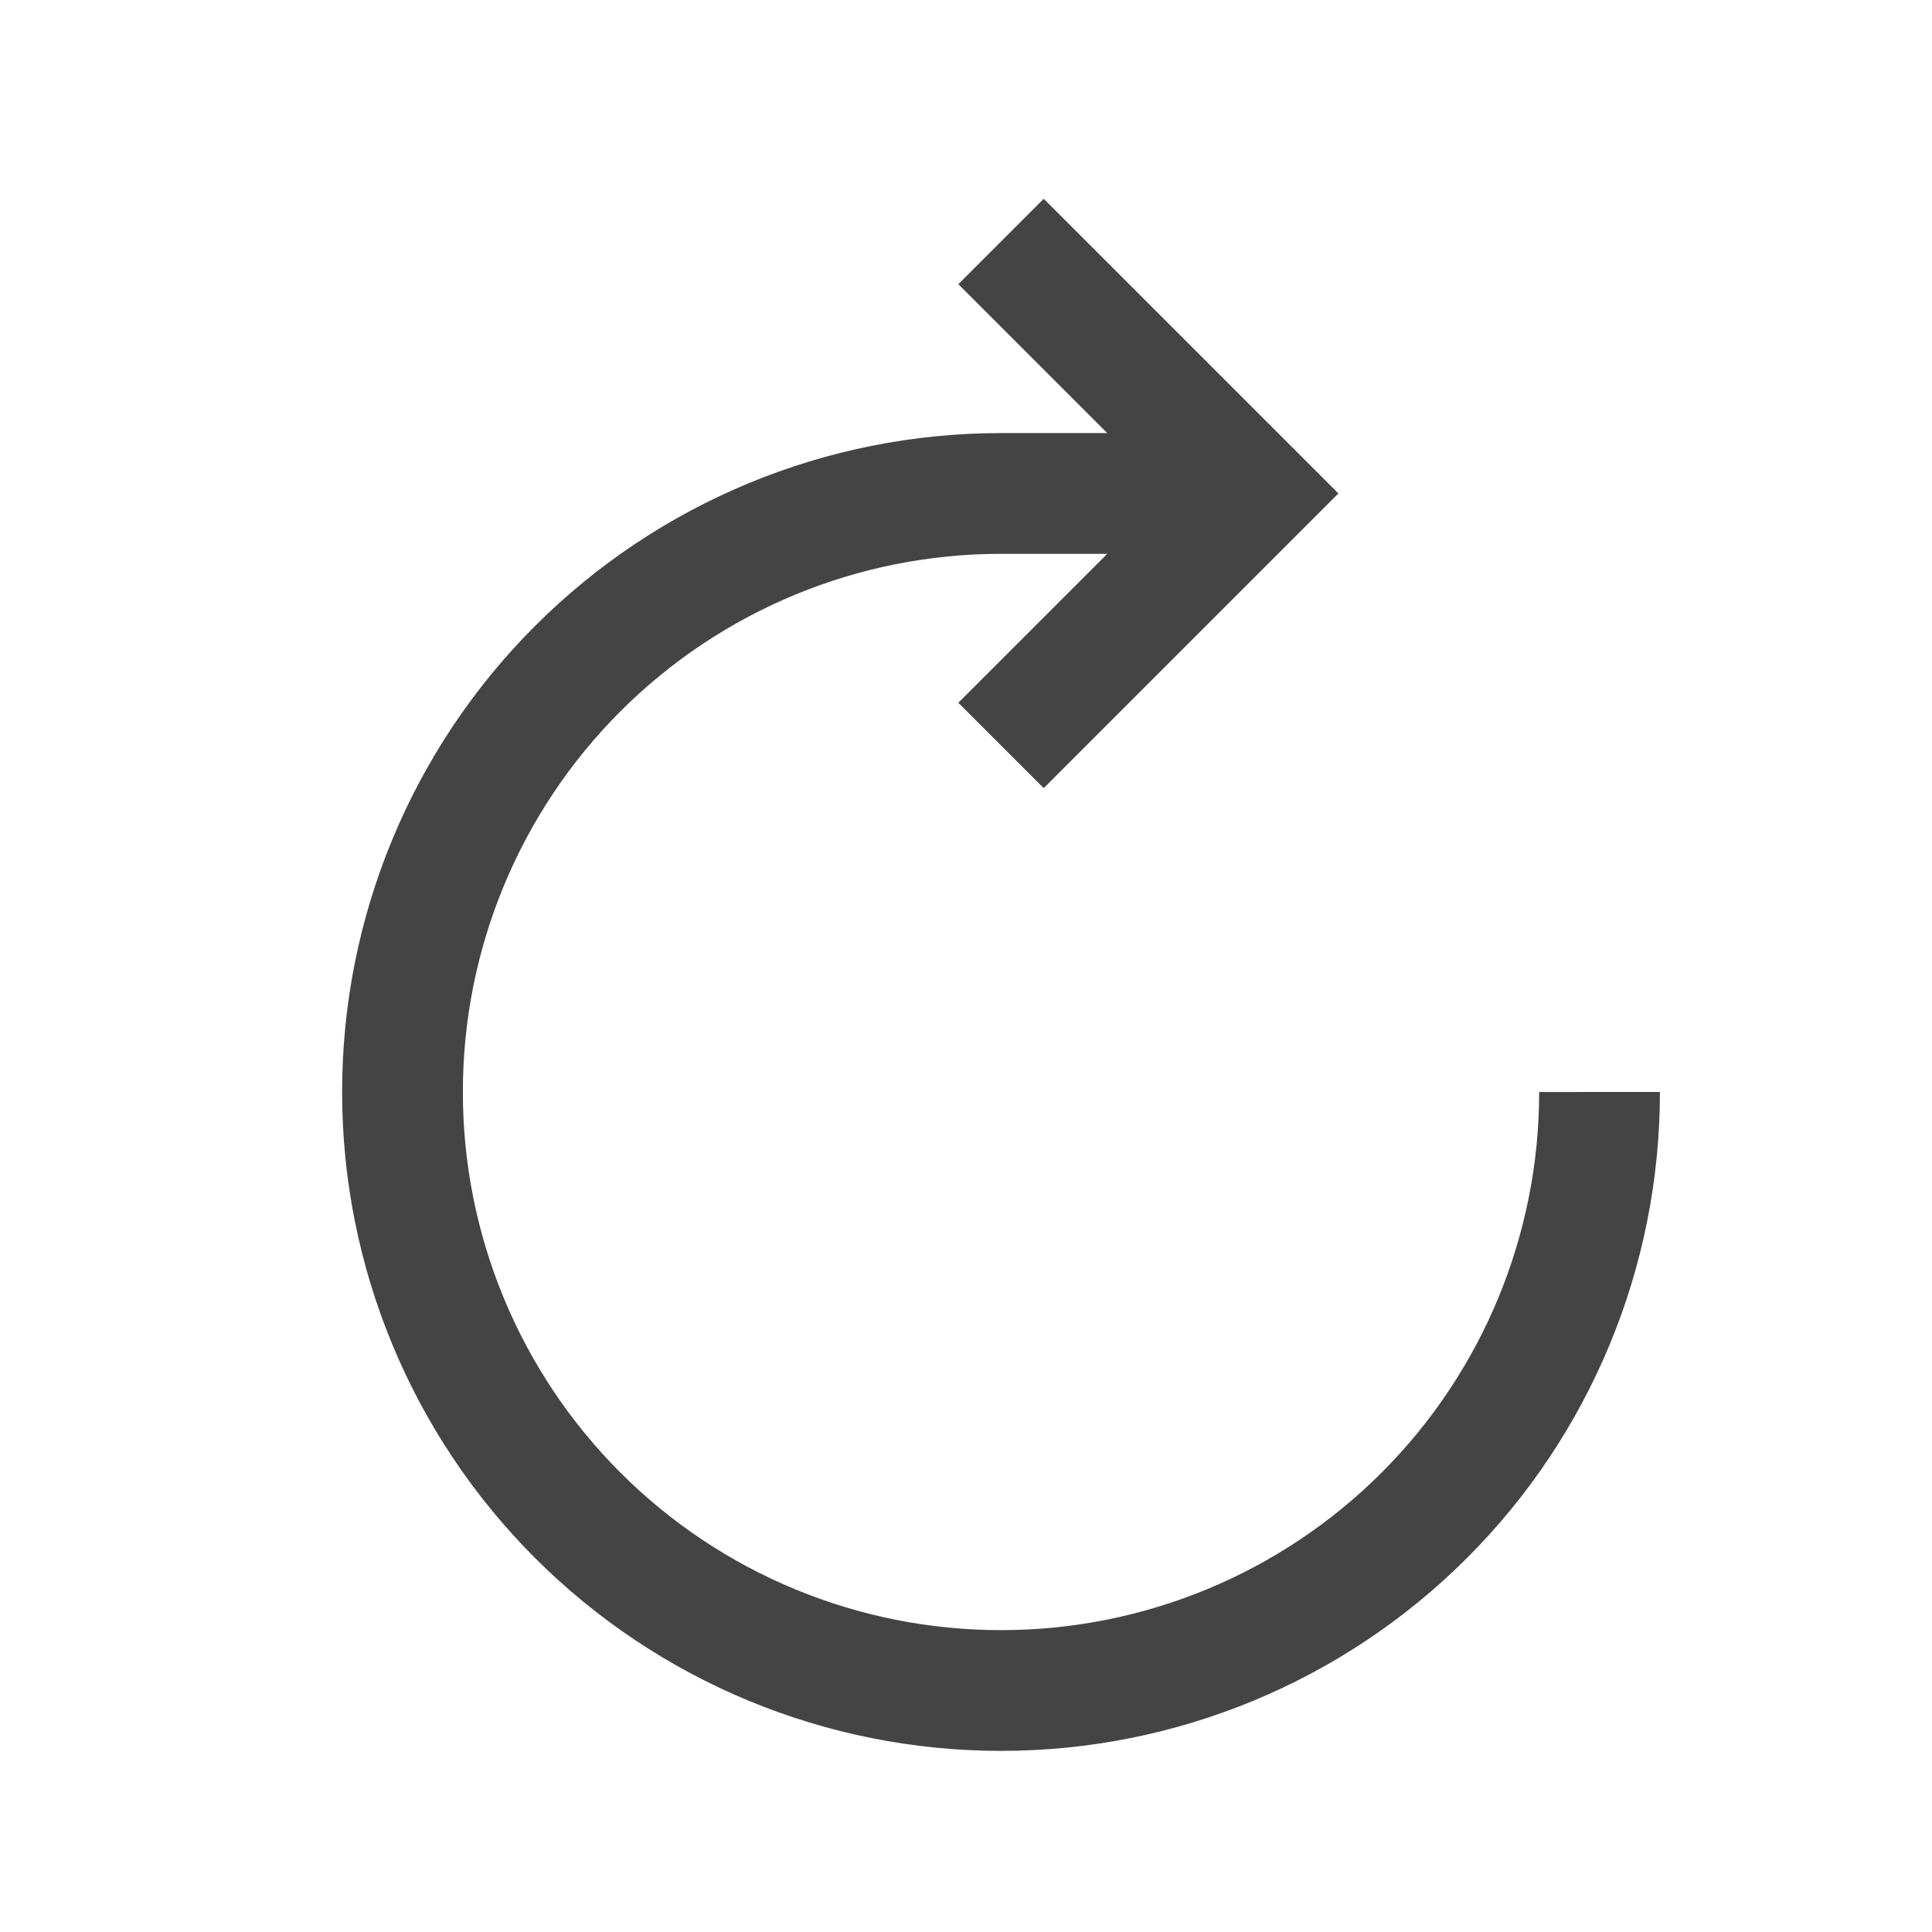
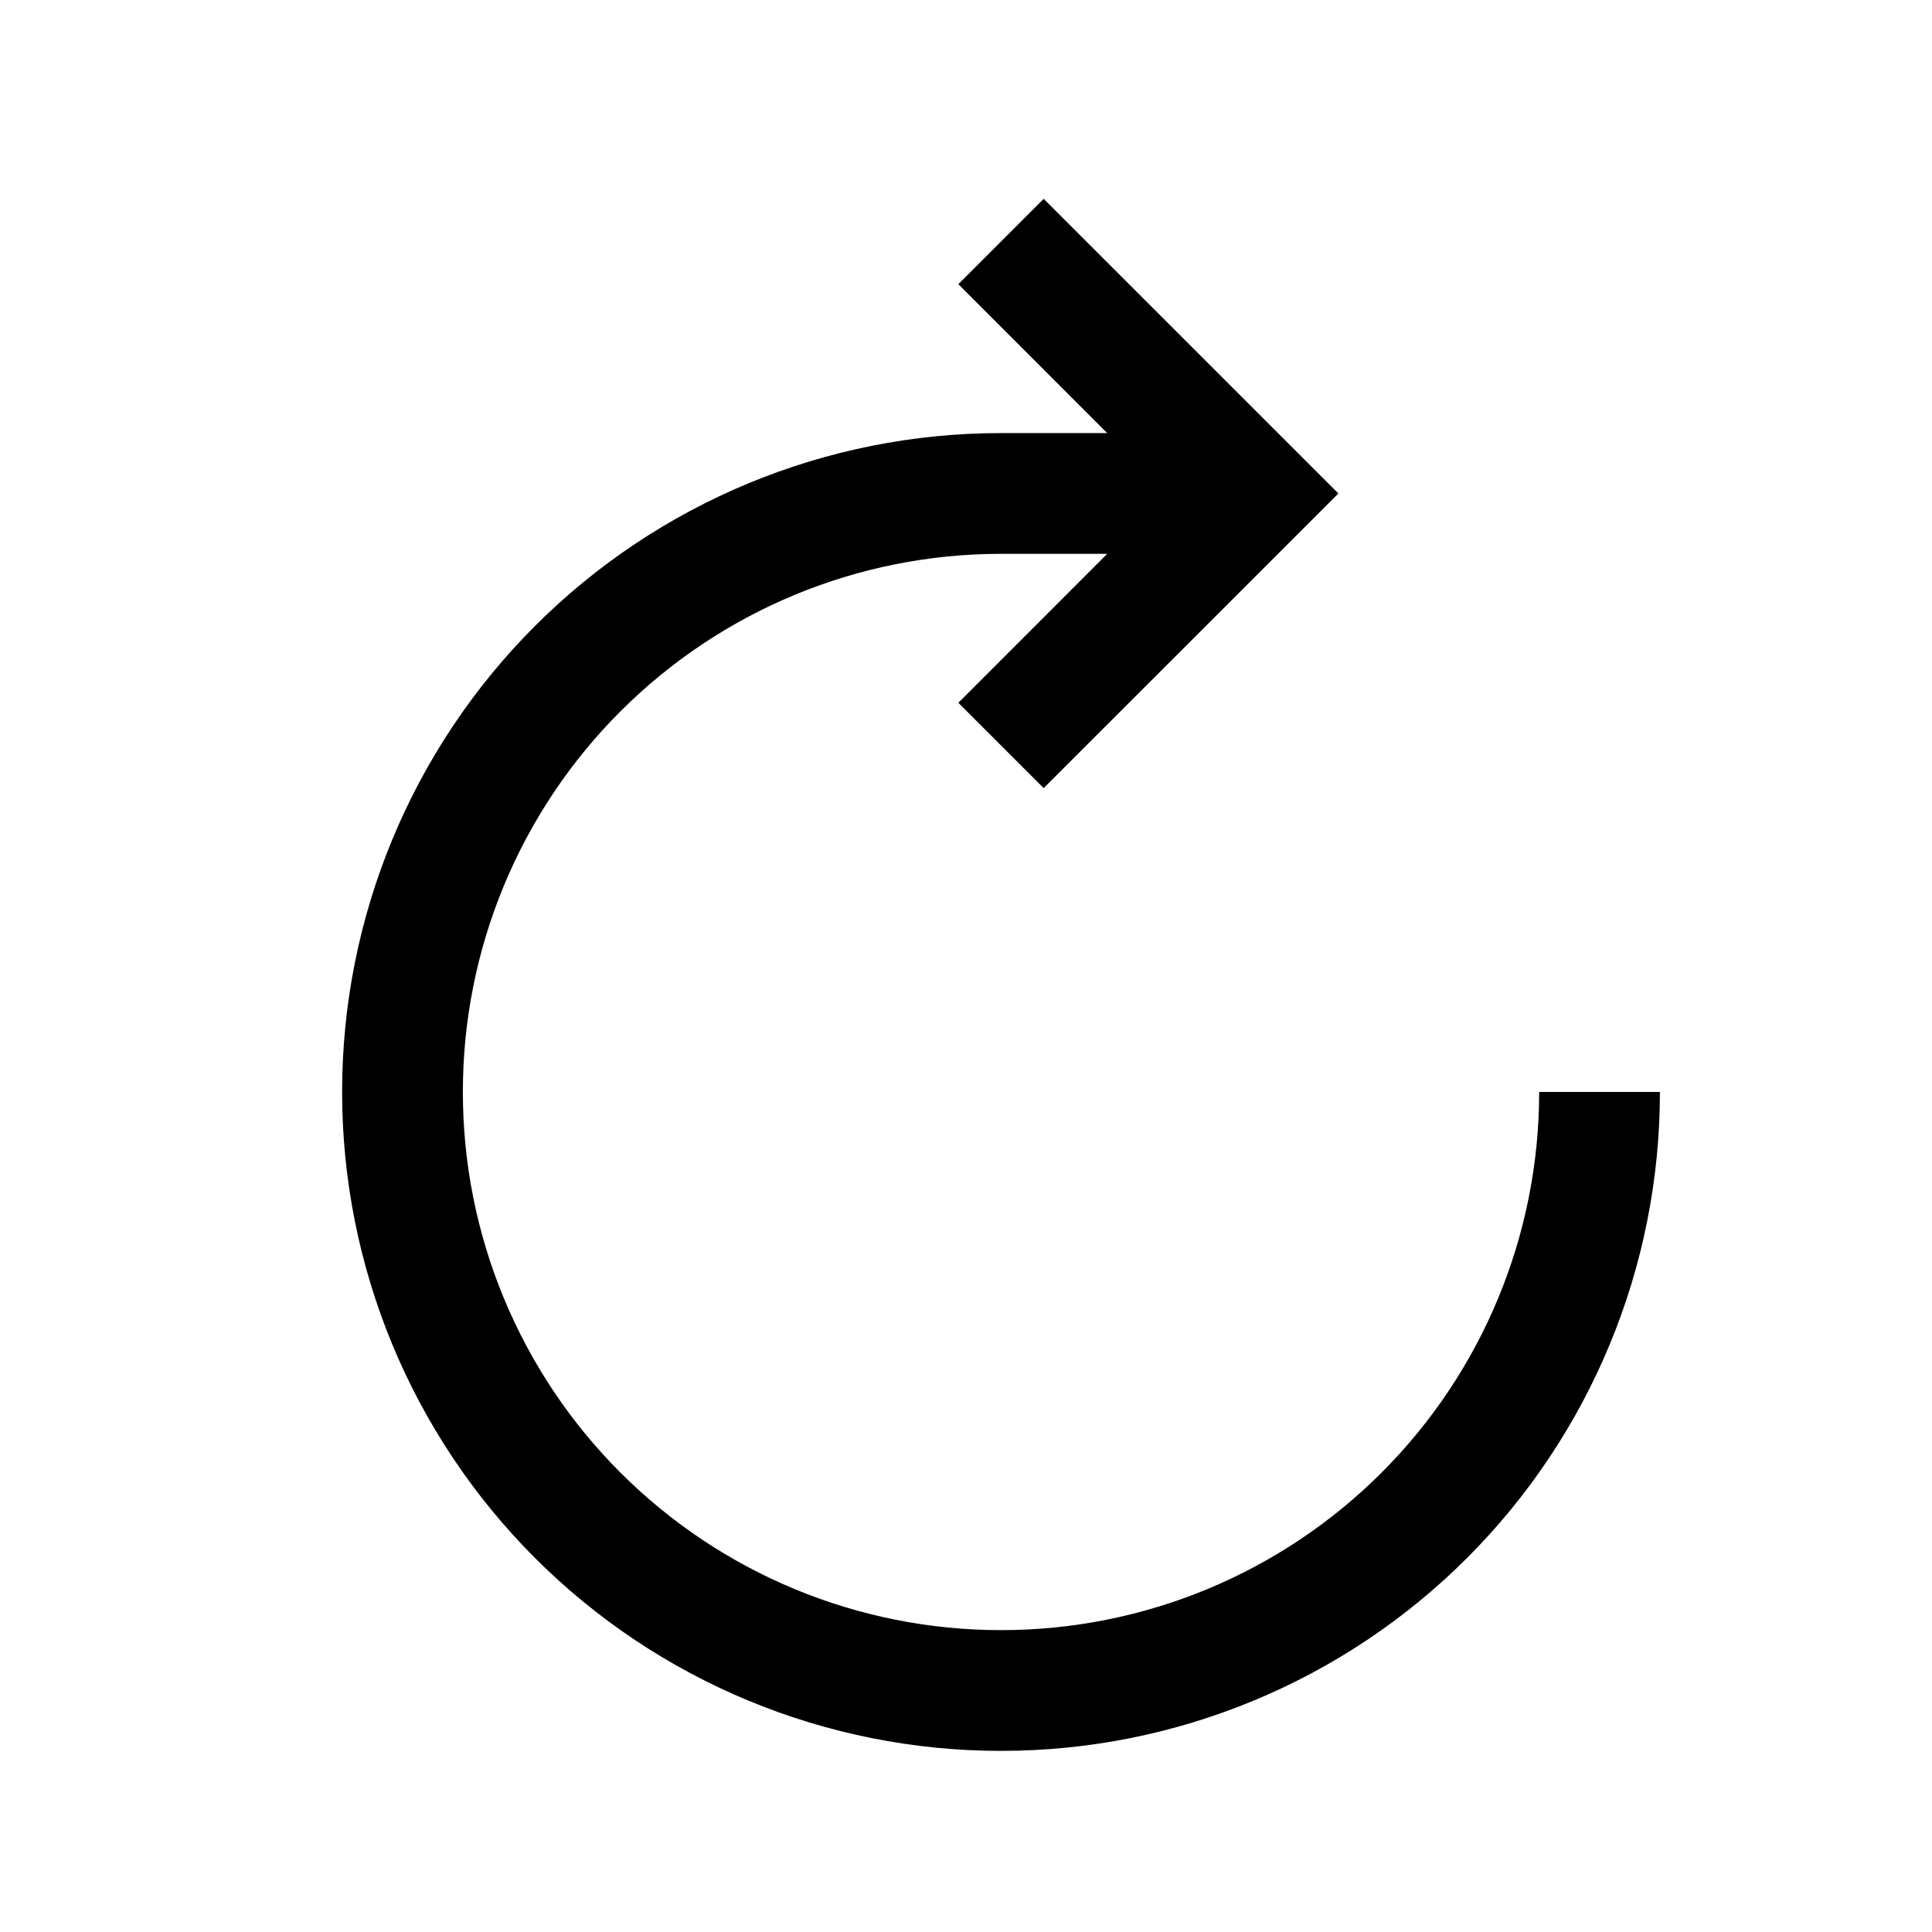
<svg xmlns="http://www.w3.org/2000/svg" width="24" height="24" viewBox="0 0 24 24">
-   <g fill="none" fill-rule="evenodd">
-     <path d="M0 0h24v24H0z" />
-     <path stroke="#444" stroke-width="1.5" d="M12.435 3l3.13 3.13-3.13 3.13" />
-     <path stroke="#444" stroke-width="1.5" d="M15.565 6.13h-3.13A7.431 7.431 0 0 0 5 13.565 7.431 7.431 0 0 0 12.435 21a7.431 7.431 0 0 0 7.435-7.435" />
-   </g>
+   <path d="M13.754,6.88 L12.435,6.88 C10.661,6.879 8.961,7.583 7.707,8.837 C6.453,10.091 5.749,11.791 5.75,13.565 C5.749,15.339 6.453,17.039 7.707,18.293 C8.961,19.547 10.661,20.251 12.435,20.25 C14.209,20.251 15.909,19.547 17.163,18.293 C18.417,17.039 19.121,15.339 19.12,13.565 L20.62,13.565 C20.621,15.736 19.759,17.819 18.224,19.354 C16.689,20.889 14.606,21.751 12.435,21.75 C10.264,21.751 8.181,20.889 6.646,19.354 C5.111,17.819 4.249,15.736 4.25,13.565 C4.249,11.394 5.111,9.311 6.646,7.776 C8.181,6.241 10.264,5.379 12.435,5.38 L13.754,5.38 L11.905,3.53 L12.965,2.47 L16.626,6.13 L12.965,9.79 L11.905,8.73 L13.754,6.88 Z" />
</svg>
